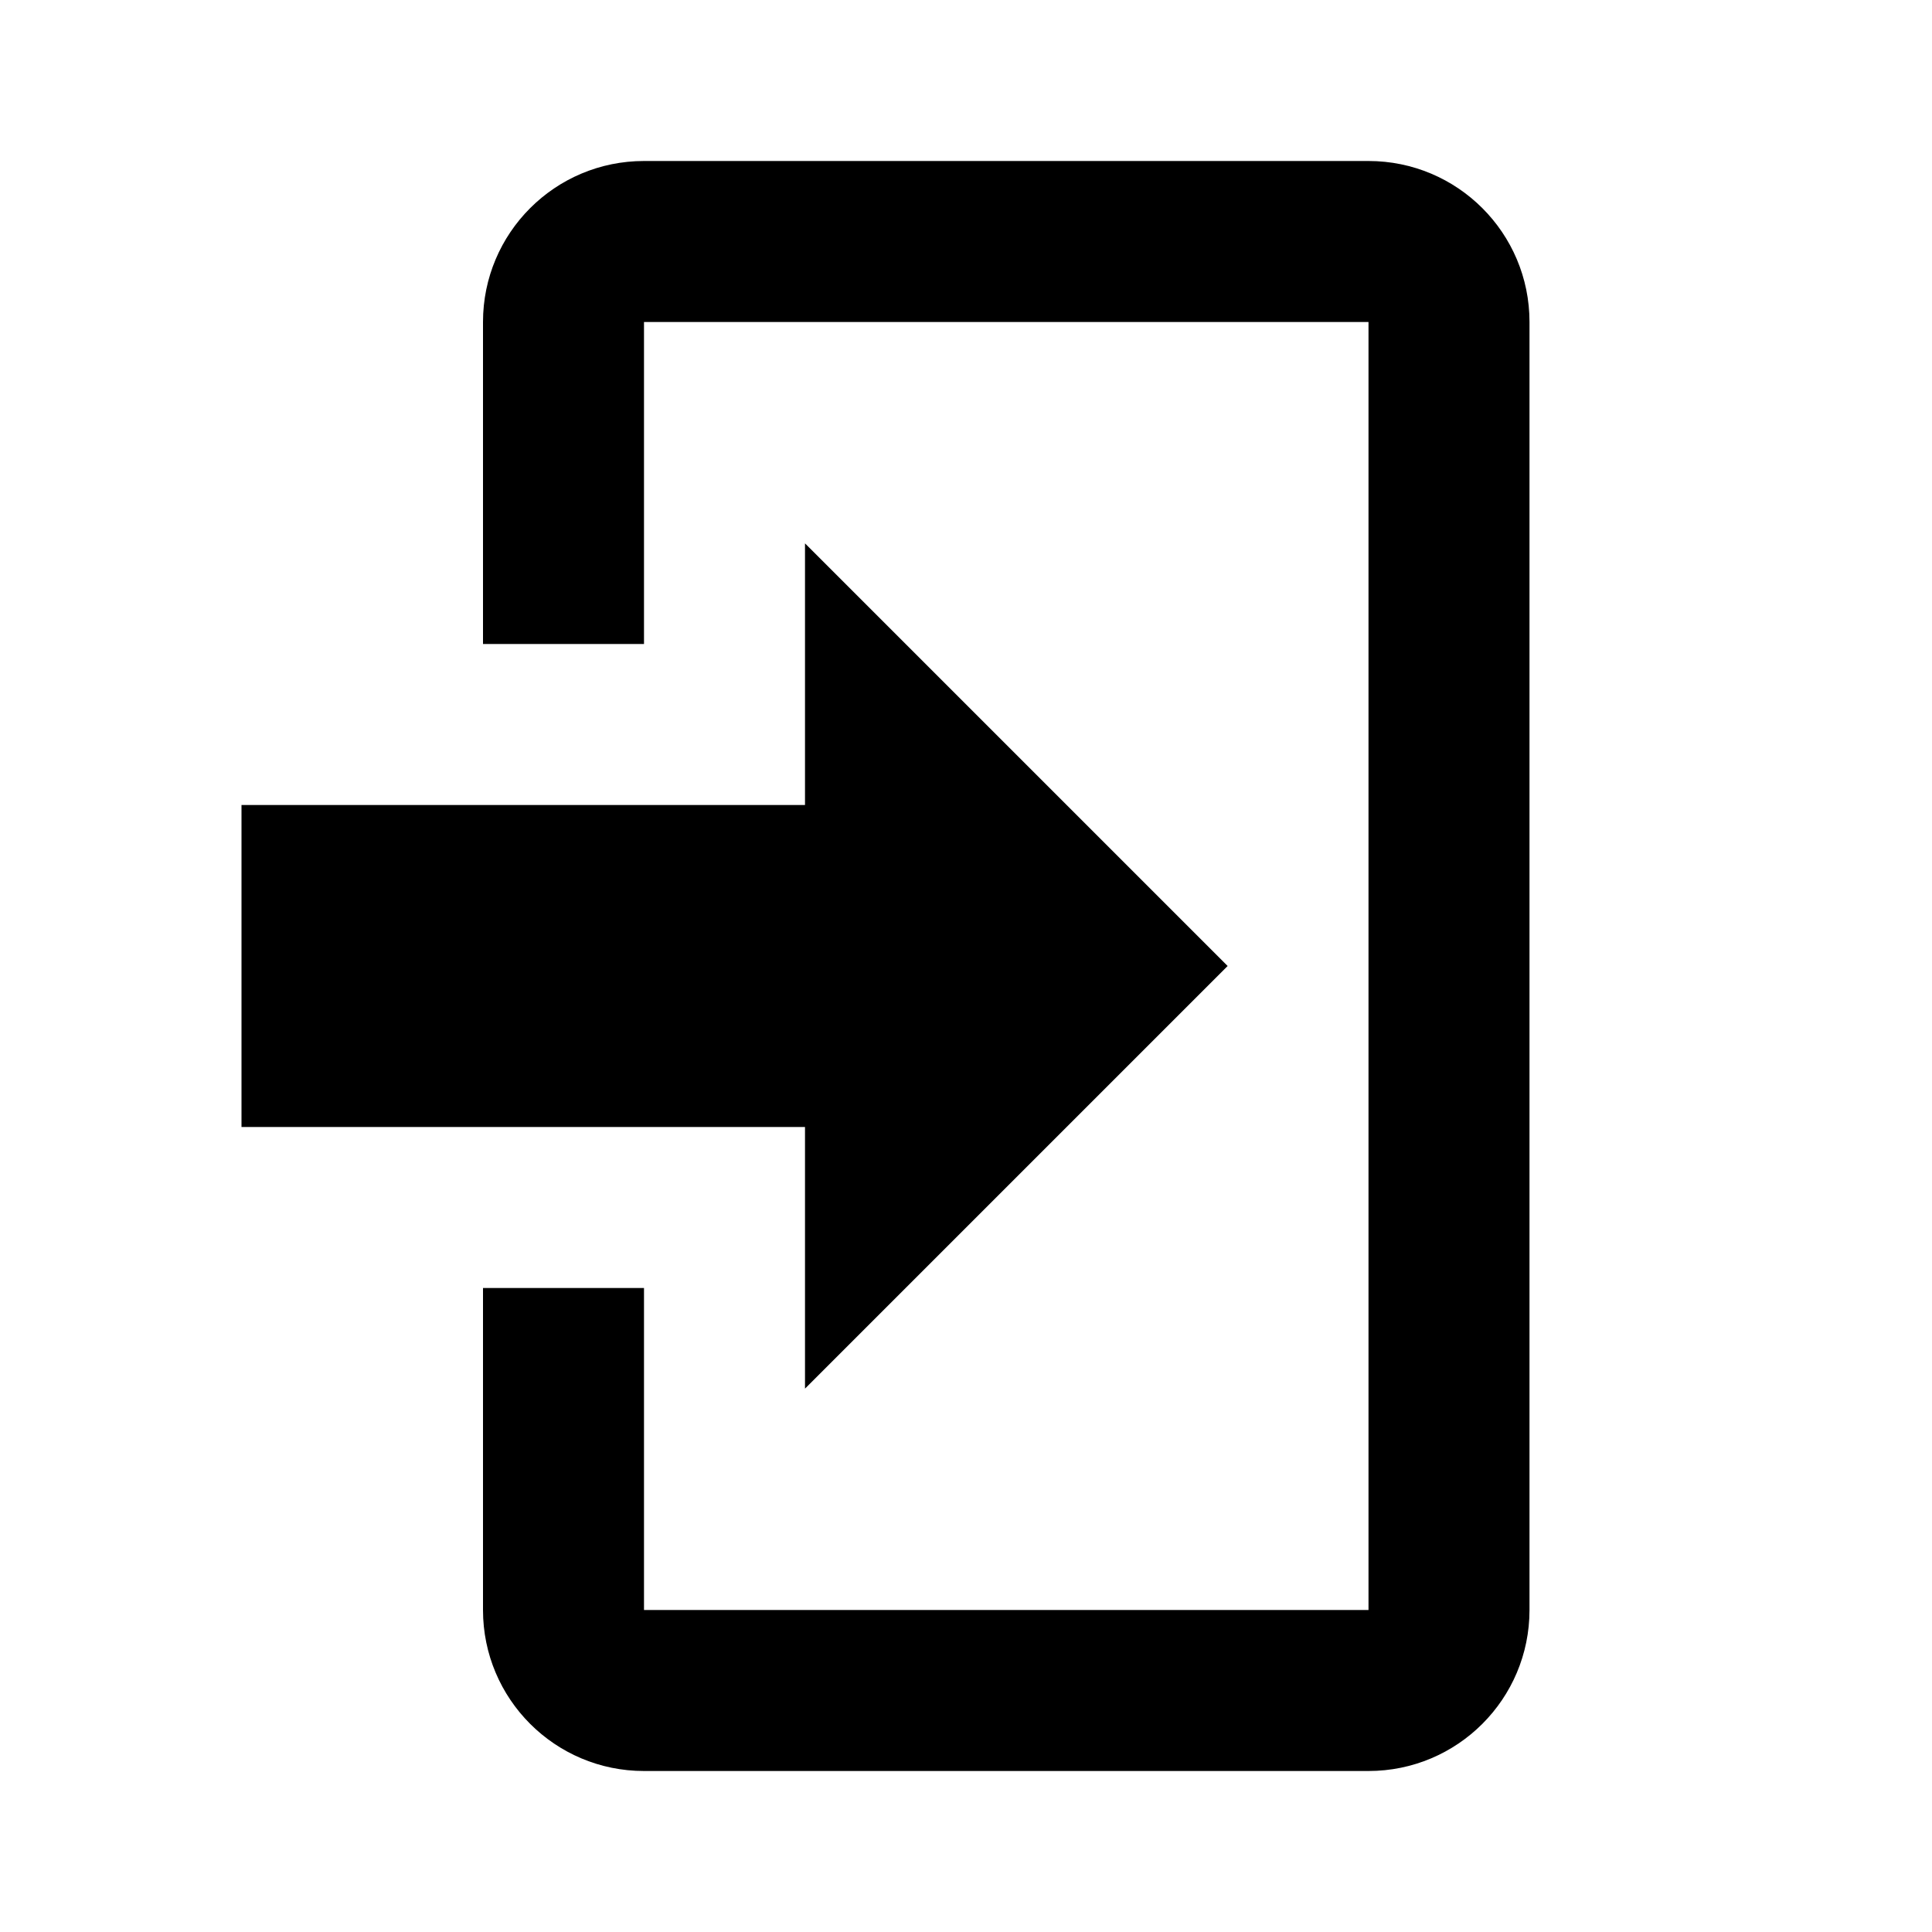
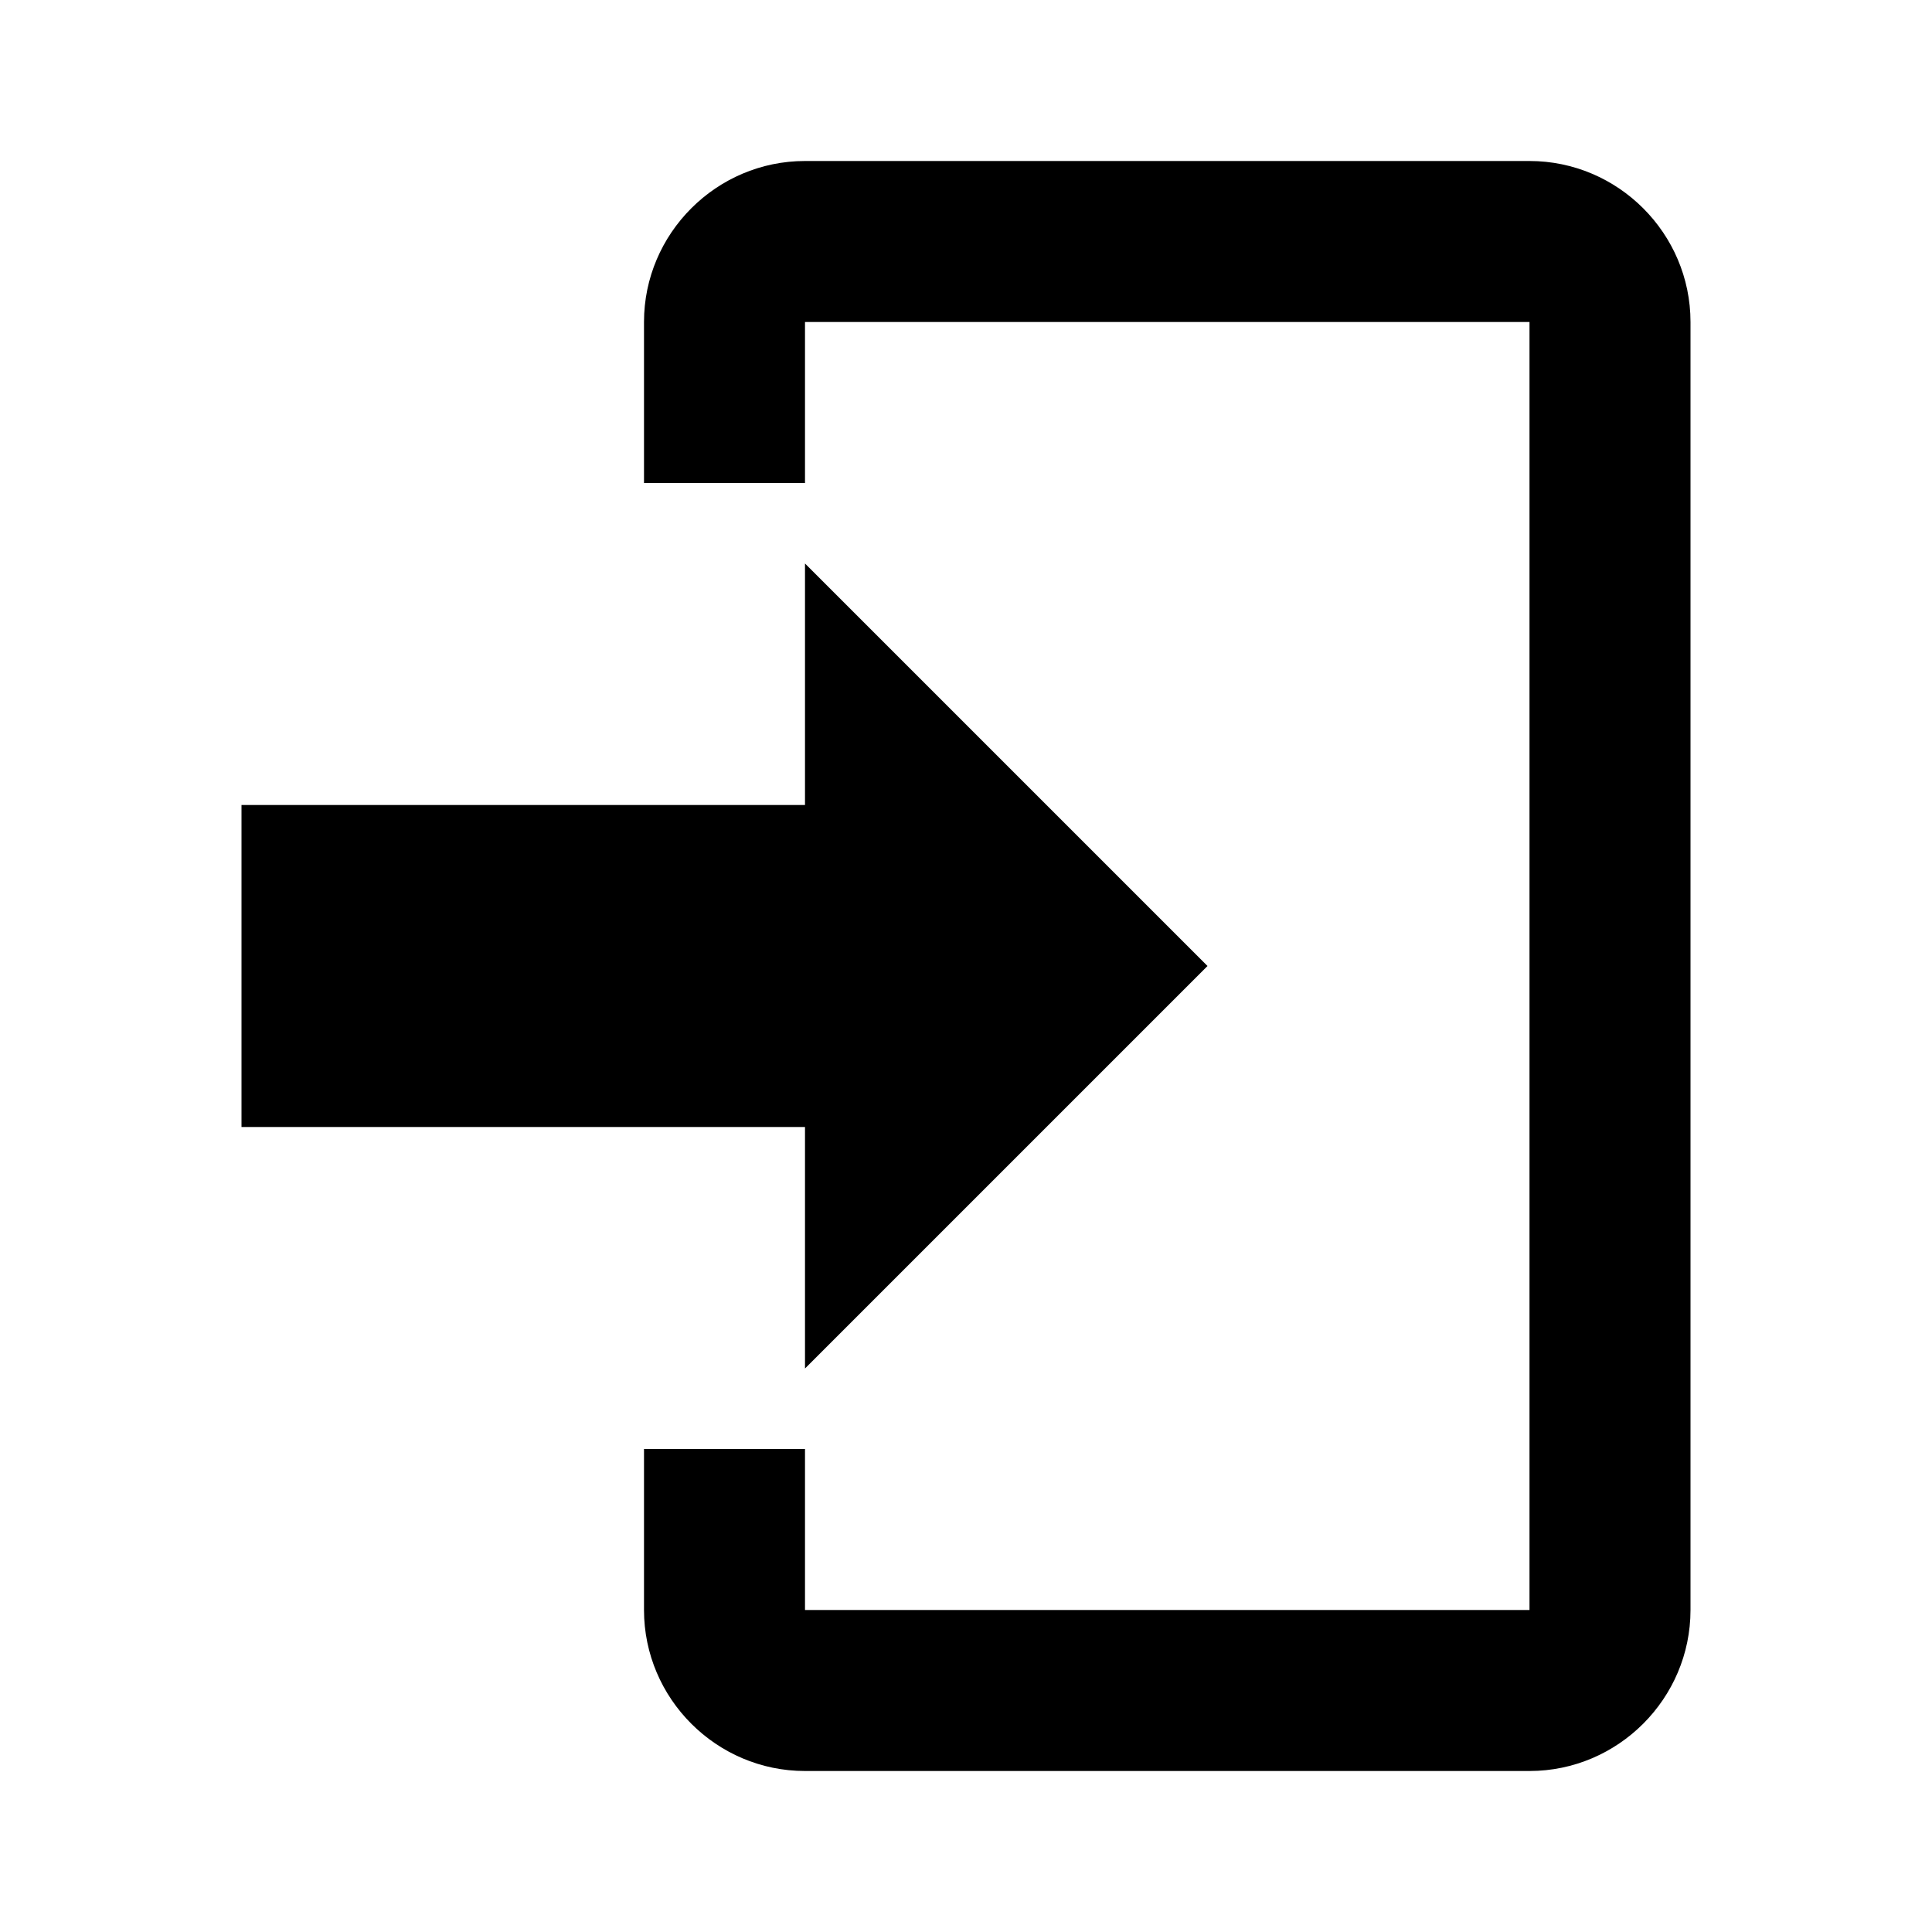
<svg xmlns="http://www.w3.org/2000/svg" version="1.1" baseProfile="full" width="24" height="24" viewBox="0 0 24.00 24.00" enable-background="new 0 0 24.00 24.00" xml:space="preserve">
-   <path fill="#000000" fill-opacity="1" stroke-width="0.2" stroke-linejoin="round" d="M 10,17.25L 10,14L 3,14L 3,10L 10,10L 10,6.75L 15.25,12L 10,17.25 Z M 8,2L 17,2C 18.105,2 19,2.895 19,4L 19,20C 19,21.105 18.105,22 17,22L 8,22C 6.895,22 6,21.105 6,20L 6,16L 8,16L 8,20L 17,20L 17,4L 8,4L 8,8L 6,8L 6,4C 6,2.895 6.895,2 8,2 Z " />
+   <path fill="#000000" fill-opacity="1" stroke-width="1.333" stroke-linejoin="miter" d="M 10,17L 10,14L 3,14L 3,10L 10,10L 10,7L 15,12L 10,17 Z M 10,2L 19,2C 20.1,2 21,2.9 21,4L 21,20C 21,21.1 20.1,22 19,22L 10,22C 8.9,22 8,21.1 8,20L 8,18L 10,18L 10,20L 19,20L 19,4L 10,4L 10,6L 8,6L 8,4C 8,2.9 8.9,2 10,2 Z " />
</svg>
